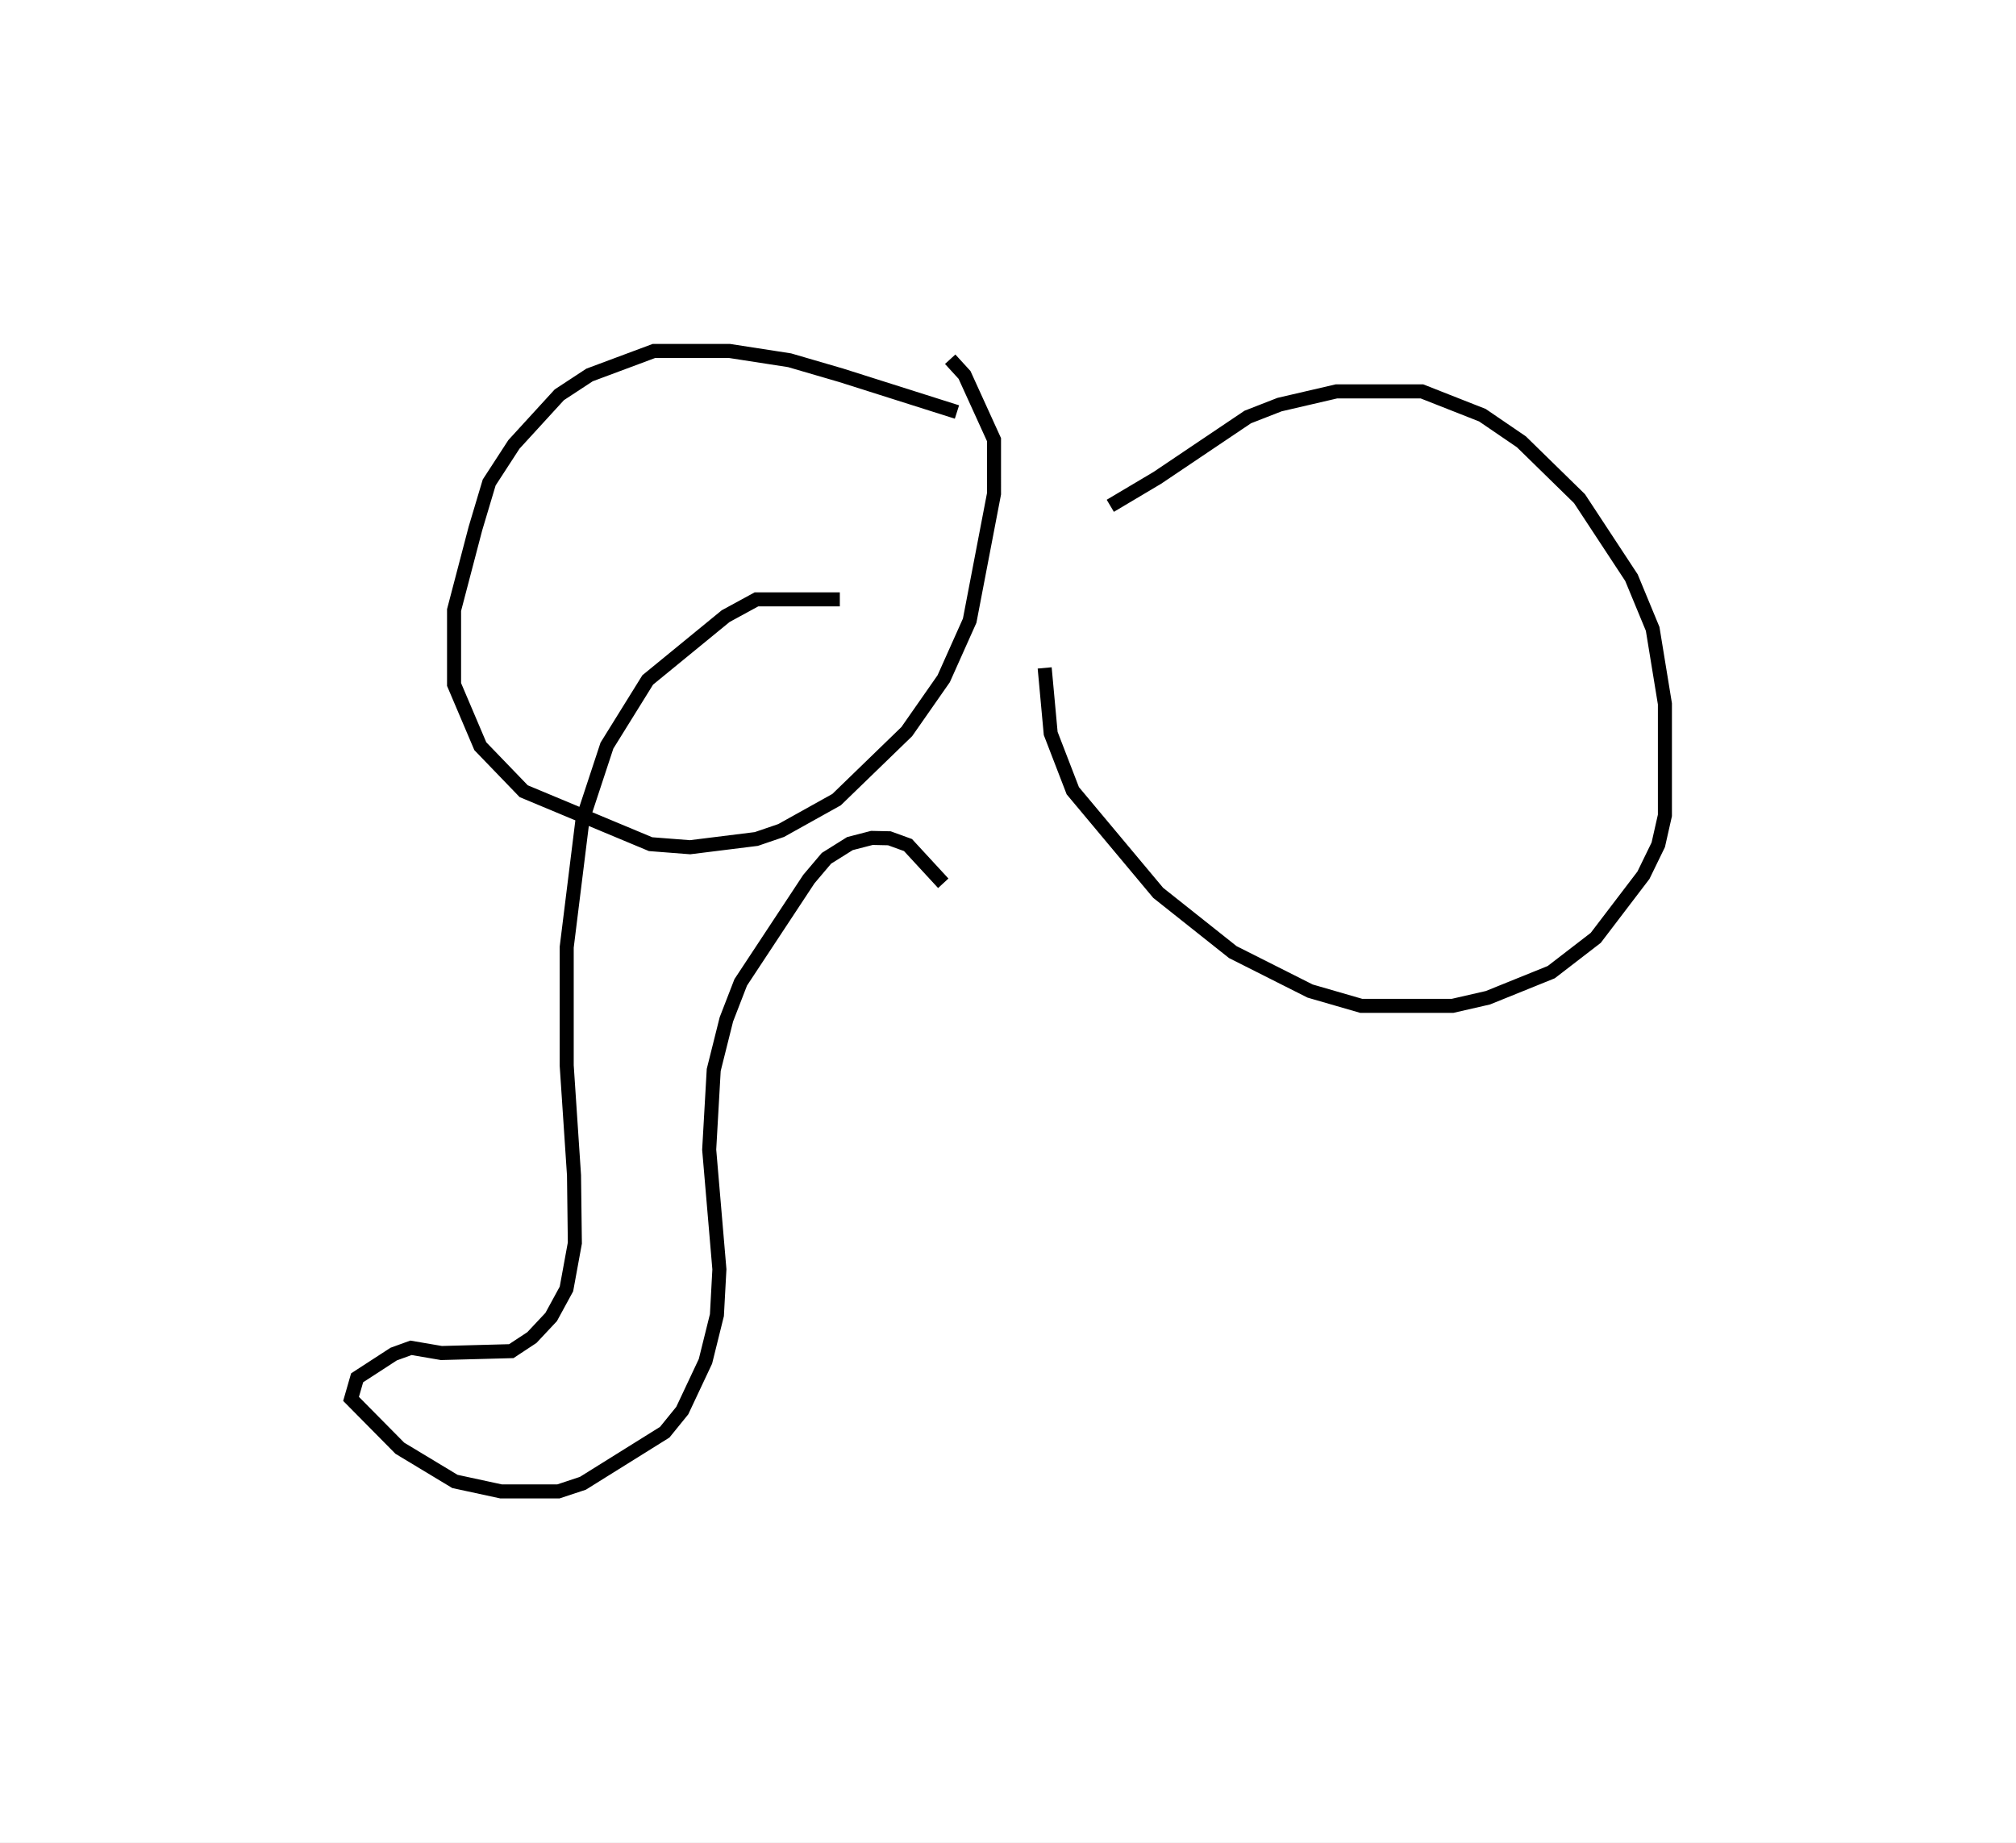
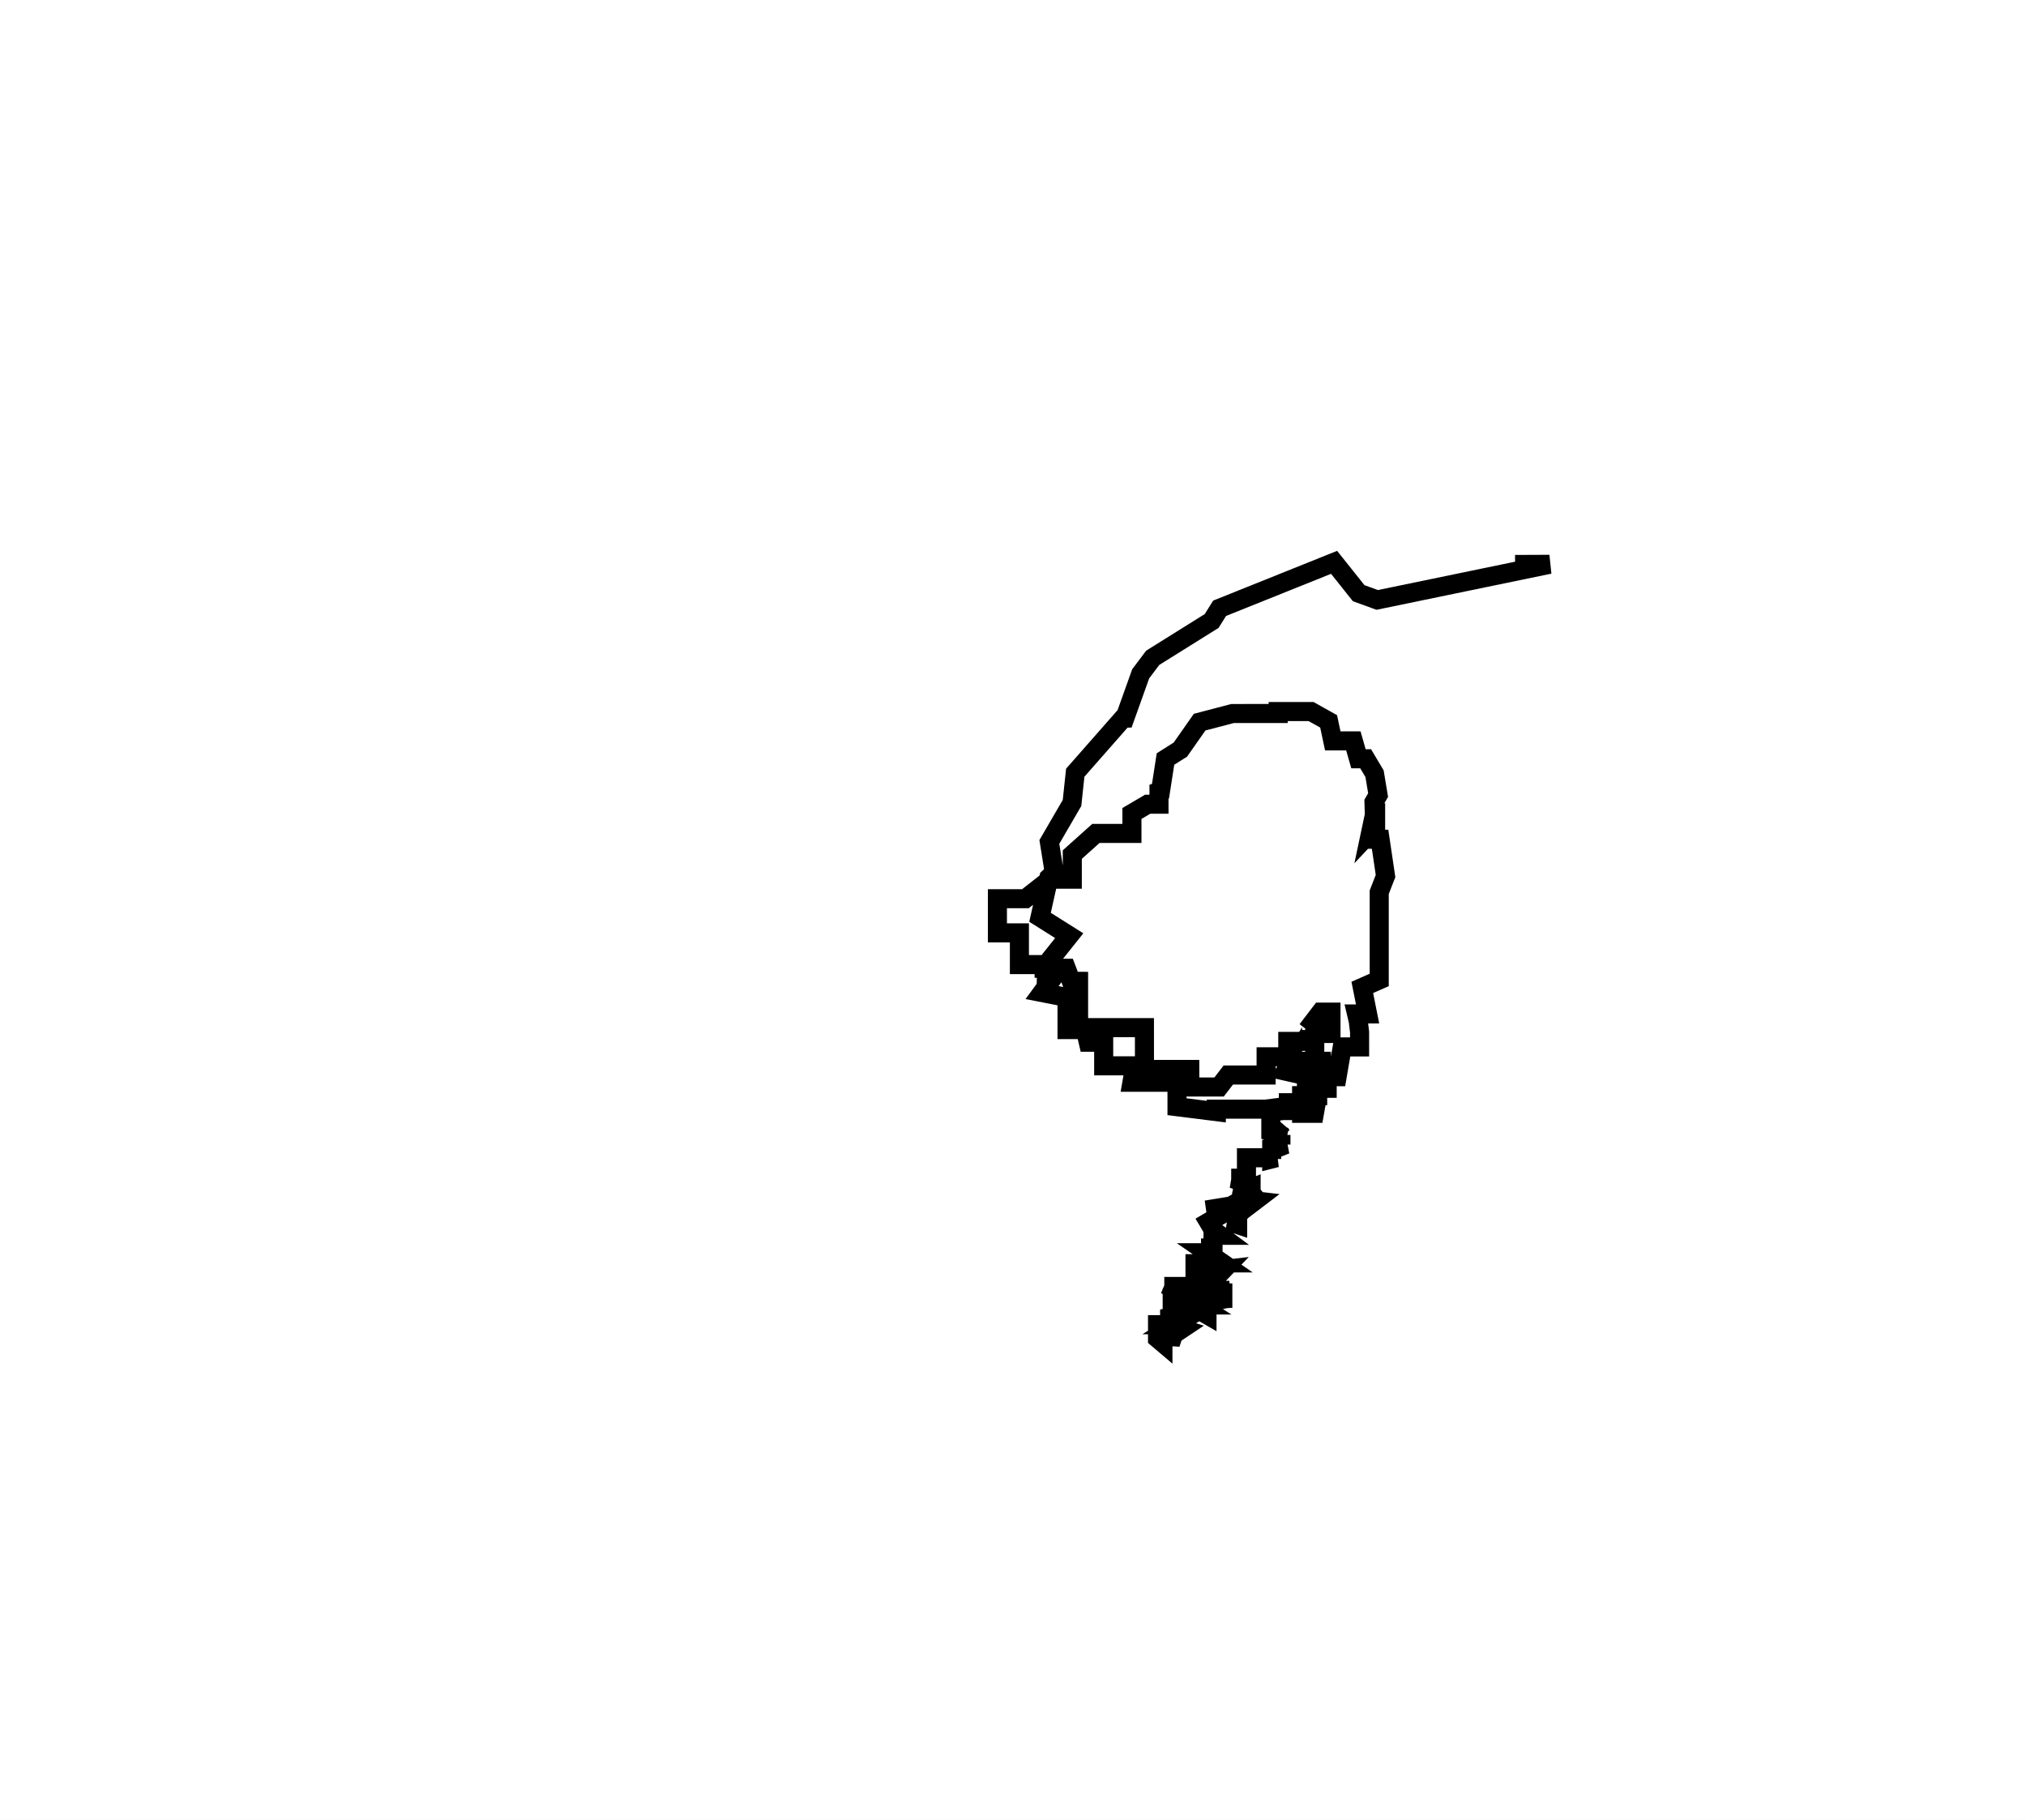
- <svg xmlns="http://www.w3.org/2000/svg" baseProfile="full" height="131.229" version="1.1" width="143.561">
+ <svg xmlns="http://www.w3.org/2000/svg" baseProfile="full" height="95.48" version="1.1" width="106.285">
  <defs />
-   <rect fill="white" height="131.229" width="143.561" x="0" y="0" />
-   <path d="M40.028,43.229 m0.0,0.0 m28.118,-13.883 l-8.248,-2.615 -3.67,-1.071 l-4.273,-0.661 -5.391,0 l-4.583,1.709 -2.152,1.412 l-3.232,3.533 -1.762,2.713 l-0.981,3.285 -1.52,5.802 l-0,5.3 1.869,4.397 l3.091,3.206 9.035,3.772 l2.812,0.218 4.717,-0.587 l1.768,-0.604 3.948,-2.2 l4.998,-4.844 2.631,-3.769 l1.849,-4.135 1.732,-9.033 l-3.9751607801008504e-05,-3.859 -2.098,-4.609 l-1.022,-1.119 m11.401,10.44 l3.348,-1.99 6.441,-4.335 l2.262,-0.883 4.052,-0.941 l6.091,2.3359737042483175e-05 4.304,1.695 l2.777,1.896 4.137,4.047 l3.7,5.628 1.51,3.65 l0.873,5.34 -3.483732825770858e-05,7.944 l-0.473,2.094 -1.055,2.168 l-3.399,4.462 -3.167,2.441 l-4.511,1.824 -2.516,0.577 l-6.506,-6.198804385348922e-05 -3.637,-1.053 l-5.504,-2.773 -5.318,-4.224 l-6.08,-7.273 -1.573,-4.08 l-0.429,-4.667 m-14.587,-4.883 l-5.936,1.42729629715177e-05 -2.194,1.195 l-5.55,4.544 -2.904,4.677 l-1.74,5.282 -1.126,9.08 l-0,8.417 0.521,7.823 l0.06,4.831 -0.599,3.271 l-1.088,1.996 -1.372,1.464 l-1.468,0.968 -4.977,0.133 l-2.168,-0.371 -1.229,0.446 l-2.604,1.691 -0.432,1.501 l3.474,3.514 3.922,2.366 l3.285,0.71 4.086,7.832058145140763e-05 l1.742,-0.578 5.827,-3.637 l1.25,-1.541 1.651,-3.51 l0.816,-3.289 0.177,-3.265 l-0.727,-8.523 0.323,-5.676 l0.901,-3.601 1.021,-2.637 l4.852,-7.356 1.253,-1.481 l1.673,-1.049 1.564,-0.404 l1.243,0.027 1.328,0.482 l2.511,2.723 " fill="none" stroke="black" stroke-width="1" />
+   <rect fill="white" height="95.48" width="106.285" x="0" y="0" />
+   <path d="M25,25 m0.0,0.0 m54.482,4.615 l1.804,-0.008 -9.036,1.868 l-0.973,-0.353 -1.29,-1.619 l-6.005,2.41 -0.418,0.667 l-3.092,1.932 -0.632,0.841 l-0.83,2.323 -0.085,0.001 l-2.517,2.864 -0.169,1.586 l-1.189,2.046 0.258,1.613 l-0.285,0.267 -0.462,2.073 l1.532,0.965 -1.17,1.465 l-0.035,0.961 0.188,0 l-0.408,0.559 1.309,0.256 l0,1.684 0.958,0 l0.155,0.663 0.81,6.046301223250339e-05 l-0,1.239 1.632,0 l-0.149,0.861 2.363,0 l-0,1.284 2.062,0.259 l-0,-0.13 0.89,0 l1.686,0 2.153,-0.274 l-0,-0.833 0.287,-0.223 l0.445,-0.373 0.878,0 l0.268,-1.563 0.91,0 l-0.001,-0.781 -0.069,-0.57 l-0.089,-0.379 0.578,2.0574227619363228e-05 l-0.277,-1.392 0.888,-0.391 l-0,-1.44 -8.130997230182402e-05,-1.709 l-0,-1.454 0.331,-0.848 l-0.286,-1.931 -0.234,0 l-0,-0.654 -0.255,0.271 l0.188,-0.888 -0.019,-0.675 l0.216,-0.373 -0.186,-1.118 l-0.467,-0.785 -0.377,-0 l-0.268,-0.938 -1.08,0 l-0.217,-1.024 -0.92,-0.515 l-1.727,0 9.164859875454567e-05,0.102 l-2.395,0.001 -1.725,0.452 l-1.012,1.442 -0.78,0.493 l-0.262,1.687 -0.079,0.026 l0,0.023 -6.482398021034896e-05,0.635 l-0.594,0.001 -0.825,0.485 l0,1.046 -1.89,0.001 l-1.238,1.109 -0.001,1.292 l-1.155,0.001 -1.305,1.023 l-1.468,0 0,1.792 l1.154,0.001 -0,1.663 l1.297,0 -0,0.193 l1.161,0 0.261,0.685 l0.385,0.001 -1.629666030567023e-05,2.428 l3.455,0 0.001,2.193 l2.377,0 0.001,0.922 l1.537,0 0.484,-0.629 l0.649,0 1.334,8.925583642849233e-05 l-0,-0.954 1.137,0 l-0,-0.81 1.25,0 l-1.7055511989383376e-05,-0.599 -0.273,0 l0.039,-8.431707101408392e-05 0.715,-0.936 l0.535,0 -0,1.121 l-0.851,0 0,1.577 l-0.024,0 0.372,0.067 l6.801960807933938e-05,-0.185 -1.511,0.001 l0,-0.069 -0.372,0.585 l1.176,0.266 1.107,0 l0,-0.285 0.199,0 l-0,0.266 0.579,0 l-0.305,0 -0.57,0 l1.2502242725531687e-05,0.652 -0.498,0 l6.13858901488129e-05,0.387 -0.843,0 l1.0224084689980373e-05,0.925 0.672,0 l0.098,-0.555 -1.964,0 l0.339,0 -0,0.412 l-0.645,0 7.207714588730596e-05,0.514 l0.169,0 -0.283,0 l0,0.608 0.763,0.267 l-0.108,0 -0.126,-0.109 l5.468816652864916e-05,0.504 0.255,0 l-0.637,0.249 -0.102,0 l-6.873292477393989e-05,0.506 0.249,-0.063 l-1.573,0 0,1.072 l-0.301,0 -7.288785582204582e-05,0.027 l-0.413,0 1.029,0.352 l-0.876,0 1.098,0.485 l-1.066,0 0.346,-0.167 l0.426,-0.168 -5.2602781579480506e-05,0.59 l0.409,-0.491 -0.856,0.485 l0.65,0.075 -0.944,0.719 l0,0.367 -0.443,0 l0.478,0.159 -0,-1.033 l-1.646,0.268 1.515,-0.184 l-1.393,0.817 0.263,0.444 l0.34,0.251 -0.37,0 l0,0.662 -0.129,0.001 l0,0.253 -0.164,0 l0.771,0.532 -0.329,0 l0,0.309 -0.214,0 l-0.352,0.153 0.966,-0.113 l-0.479,0.498 -0.462,0.254 l7.553835530416109e-05,0.464 -0.281,0 l1.187,0.008 -0,0.783 l-0.107,-0.915 -1.347,-2.8899096378154354e-05 l0,0.935 -0,-0.016 l0.623,0.358 0,-1.483 l-1.74,0 -0,0.973 l1.314,0 -0.795,-0.509 l-0.694,0.001 0.18,0 l0.257,0.141 8.042175977607258e-05,-0.256 l8.547680749870779e-06,0.103 -0.184,0 l0,0.347 -0.087,0.304 l0.048,0.032 -0.003,0.221 l0.276,0 0,0.642 l-0.2,0.001 0.441,-0.275 l-0.773,0 0,0.125 l0.246,0.641 0.405,-0.27 l-0.403,-0.128 -0.425,-0.027 l-0.37,0 1.8874914076150162e-05,0.261 l0.501,0.003 -0.236,0.567 l0,-0.573 -0,0.279 l0.835,0.064 -0.623,-0.397 l-0.006,-0.576 -0.39,9.964491027858458e-06 m0.768,-1.851 l-0.286,0.696 0.119,-0.308 l-0,1.531 0.238,0 l-0.722,0.246 -0.285,0 l3.7695426726713777e-05,0.724 0.282,0.239 l-8.710949259693734e-05,-0.703 m2.686,-3.202 l0.241,1.658 -1.125,0.252 l0,0.781 m-0.119,-3.451 l-0,2.526 " fill="none" stroke="black" stroke-width="1" />
</svg>
